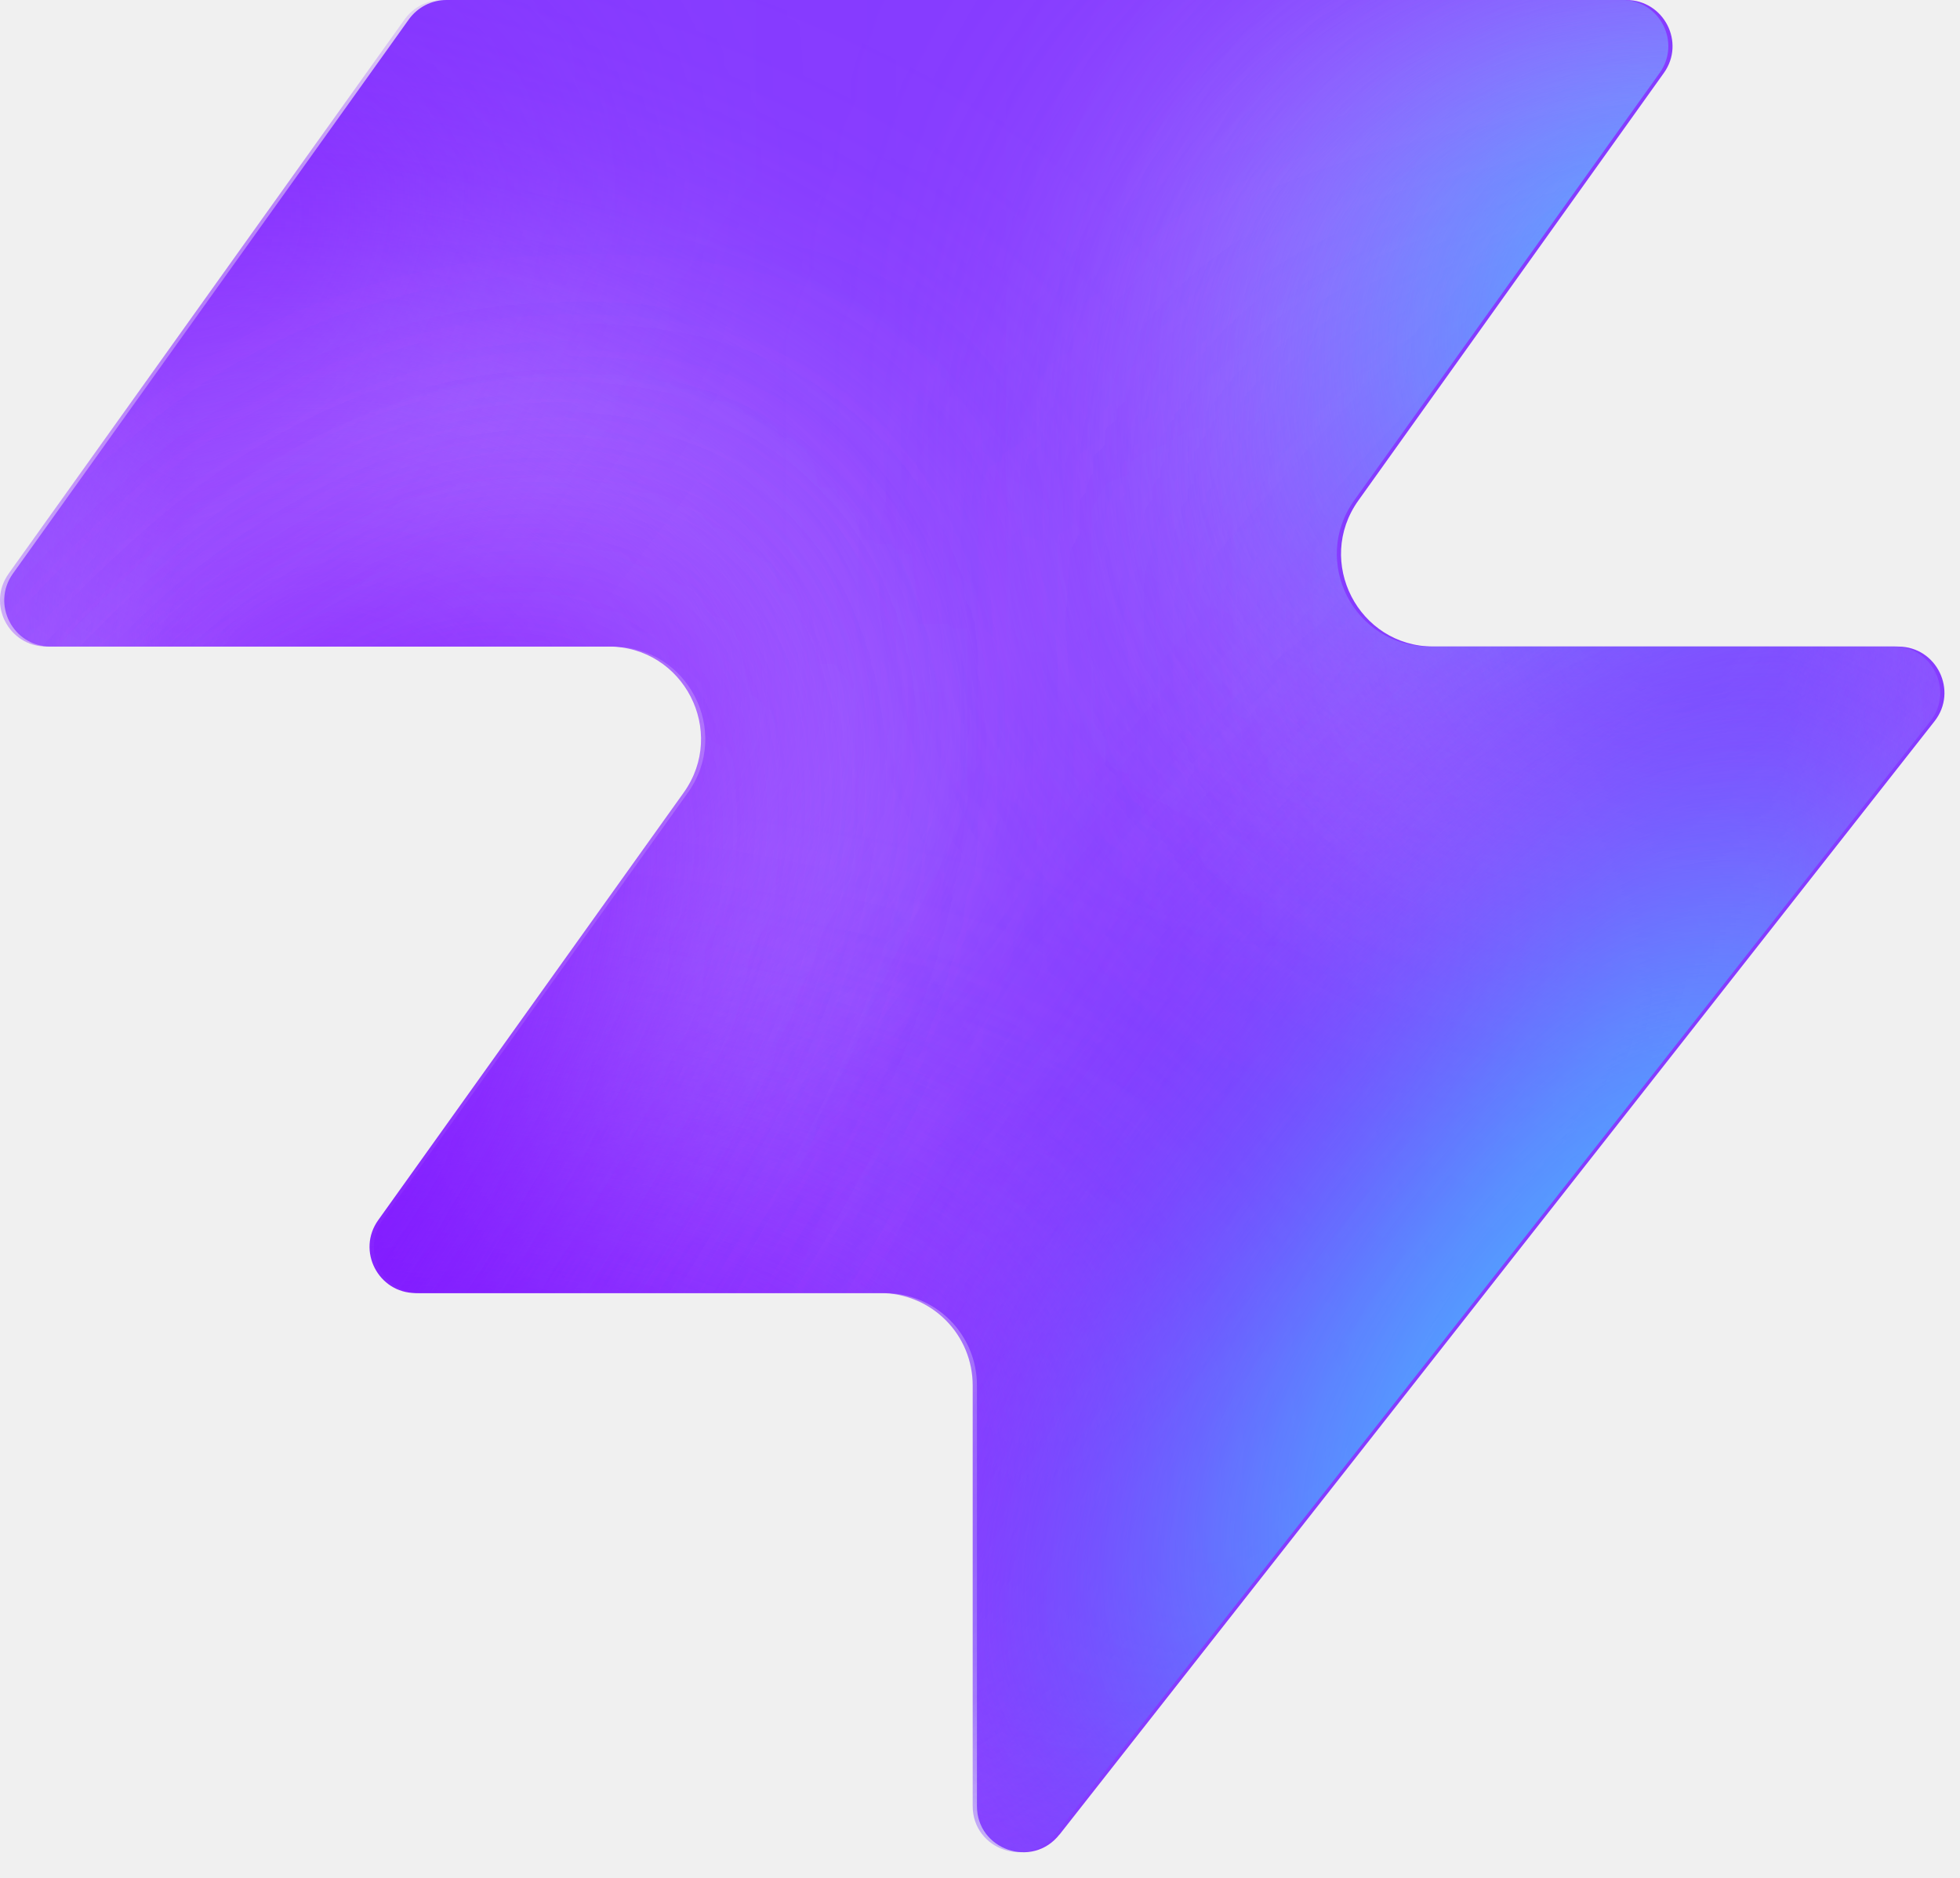
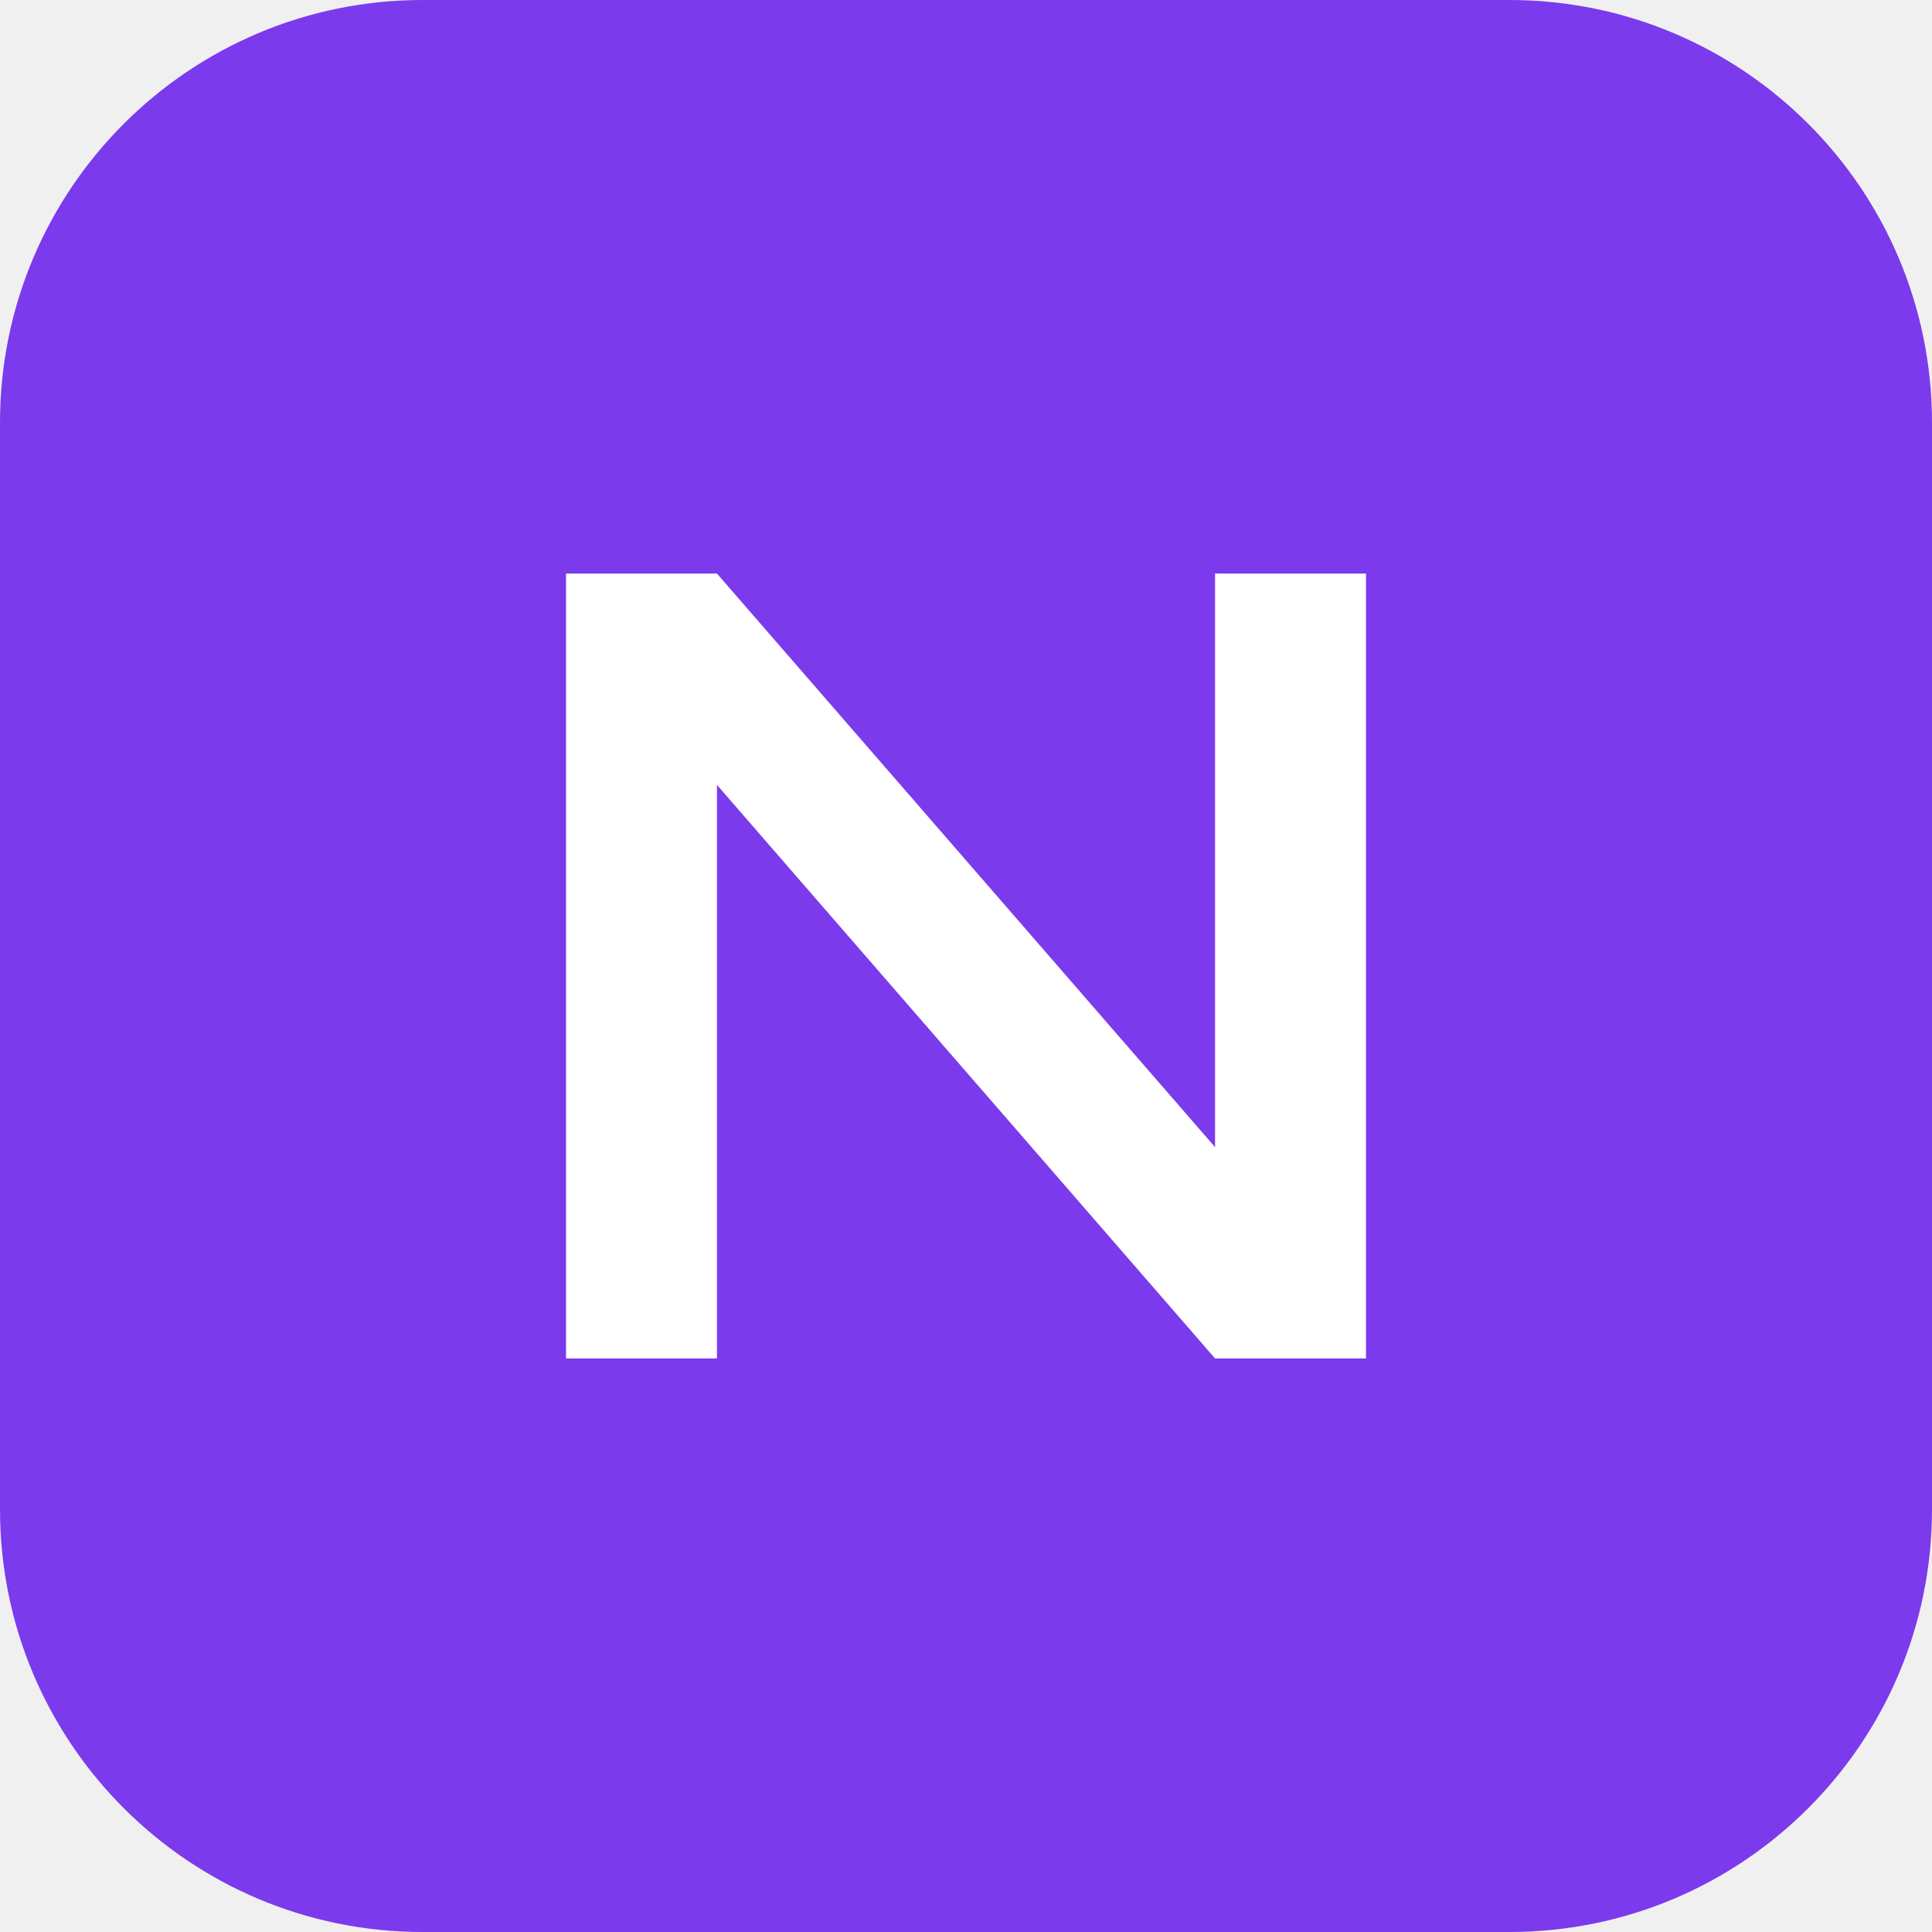
- <svg xmlns="http://www.w3.org/2000/svg" width="48" height="46" fill="none" viewBox="0 0 48 46">
-   <path fill="#863bff" d="M25.946 44.938c-.664.845-2.021.375-2.021-.698V33.937a2.26 2.26 0 0 0-2.262-2.262H10.287c-.92 0-1.456-1.04-.92-1.788l7.48-10.471c1.07-1.497 0-3.578-1.842-3.578H1.237c-.92 0-1.456-1.04-.92-1.788L10.013.474c.214-.297.556-.474.92-.474h28.894c.92 0 1.456 1.04.92 1.788l-7.48 10.471c-1.07 1.498 0 3.579 1.842 3.579h11.377c.943 0 1.473 1.088.89 1.83L25.947 44.94z" style="fill:#863bff;fill:color(display-p3 .525 .23 1);fill-opacity:1" />
-   <mask id="a" width="48" height="46" x="0" y="0" maskUnits="userSpaceOnUse" style="mask-type:alpha">
-     <path fill="#000" d="M25.842 44.938c-.664.844-2.021.375-2.021-.698V33.937a2.26 2.26 0 0 0-2.262-2.262H10.183c-.92 0-1.456-1.04-.92-1.788l7.48-10.471c1.07-1.498 0-3.579-1.842-3.579H1.133c-.92 0-1.456-1.04-.92-1.787L9.91.473c.214-.297.556-.474.92-.474h28.894c.92 0 1.456 1.04.92 1.788l-7.48 10.471c-1.07 1.498 0 3.578 1.842 3.578h11.377c.943 0 1.473 1.088.89 1.832L25.843 44.94z" style="fill:#000;fill-opacity:1" />
-   </mask>
-   <g mask="url(#a)">
-     <g filter="url(#b)">
-       <ellipse cx="5.508" cy="14.704" fill="#ede6ff" rx="5.508" ry="14.704" style="fill:#ede6ff;fill:color(display-p3 .927 .903 1);fill-opacity:1" transform="matrix(.00324 1 1 -.00324 -4.47 31.516)" />
-     </g>
-     <g filter="url(#c)">
-       <ellipse cx="10.399" cy="29.851" fill="#ede6ff" rx="10.399" ry="29.851" style="fill:#ede6ff;fill:color(display-p3 .927 .903 1);fill-opacity:1" transform="matrix(.00324 1 1 -.00324 -39.328 7.883)" />
-     </g>
-     <g filter="url(#d)">
-       <ellipse cx="5.508" cy="30.487" fill="#7e14ff" rx="5.508" ry="30.487" style="fill:#7e14ff;fill:color(display-p3 .492 .077 1);fill-opacity:1" transform="rotate(89.814 -25.913 -14.639)scale(1 -1)" />
-     </g>
-     <g filter="url(#e)">
-       <ellipse cx="5.508" cy="30.599" fill="#7e14ff" rx="5.508" ry="30.599" style="fill:#7e14ff;fill:color(display-p3 .492 .077 1);fill-opacity:1" transform="rotate(89.814 -32.644 -3.334)scale(1 -1)" />
-     </g>
-     <g filter="url(#f)">
-       <ellipse cx="5.508" cy="30.599" fill="#7e14ff" rx="5.508" ry="30.599" style="fill:#7e14ff;fill:color(display-p3 .492 .077 1);fill-opacity:1" transform="matrix(.00324 1 1 -.00324 -34.34 30.47)" />
-     </g>
-     <g filter="url(#g)">
-       <ellipse cx="14.072" cy="22.078" fill="#ede6ff" rx="14.072" ry="22.078" style="fill:#ede6ff;fill:color(display-p3 .927 .903 1);fill-opacity:1" transform="rotate(93.35 24.506 48.493)scale(-1 1)" />
-     </g>
-     <g filter="url(#h)">
-       <ellipse cx="3.47" cy="21.501" fill="#7e14ff" rx="3.47" ry="21.501" style="fill:#7e14ff;fill:color(display-p3 .492 .077 1);fill-opacity:1" transform="rotate(89.009 28.708 47.59)scale(-1 1)" />
-     </g>
-     <g filter="url(#i)">
-       <ellipse cx="3.47" cy="21.501" fill="#7e14ff" rx="3.47" ry="21.501" style="fill:#7e14ff;fill:color(display-p3 .492 .077 1);fill-opacity:1" transform="rotate(89.009 28.708 47.59)scale(-1 1)" />
-     </g>
-     <g filter="url(#j)">
-       <ellipse cx=".387" cy="8.972" fill="#7e14ff" rx="4.407" ry="29.108" style="fill:#7e14ff;fill:color(display-p3 .492 .077 1);fill-opacity:1" transform="rotate(39.51 .387 8.972)" />
-     </g>
-     <g filter="url(#k)">
-       <ellipse cx="47.523" cy="-6.092" fill="#7e14ff" rx="4.407" ry="29.108" style="fill:#7e14ff;fill:color(display-p3 .492 .077 1);fill-opacity:1" transform="rotate(37.892 47.523 -6.092)" />
-     </g>
-     <g filter="url(#l)">
-       <ellipse cx="41.412" cy="6.333" fill="#47bfff" rx="5.971" ry="9.665" style="fill:#47bfff;fill:color(display-p3 .28 .748 1);fill-opacity:1" transform="rotate(37.892 41.412 6.333)" />
-     </g>
-     <g filter="url(#m)">
-       <ellipse cx="-1.879" cy="38.332" fill="#7e14ff" rx="4.407" ry="29.108" style="fill:#7e14ff;fill:color(display-p3 .492 .077 1);fill-opacity:1" transform="rotate(37.892 -1.88 38.332)" />
-     </g>
-     <g filter="url(#n)">
-       <ellipse cx="-1.879" cy="38.332" fill="#7e14ff" rx="4.407" ry="29.108" style="fill:#7e14ff;fill:color(display-p3 .492 .077 1);fill-opacity:1" transform="rotate(37.892 -1.88 38.332)" />
-     </g>
-     <g filter="url(#o)">
-       <ellipse cx="35.651" cy="29.907" fill="#7e14ff" rx="4.407" ry="29.108" style="fill:#7e14ff;fill:color(display-p3 .492 .077 1);fill-opacity:1" transform="rotate(37.892 35.651 29.907)" />
-     </g>
-     <g filter="url(#p)">
-       <ellipse cx="38.418" cy="32.4" fill="#47bfff" rx="5.971" ry="15.297" style="fill:#47bfff;fill:color(display-p3 .28 .748 1);fill-opacity:1" transform="rotate(37.892 38.418 32.4)" />
-     </g>
-   </g>
-   <defs>
-     <filter id="b" width="60.045" height="41.654" x="-19.77" y="16.149" color-interpolation-filters="sRGB" filterUnits="userSpaceOnUse">
-       <feFlood flood-opacity="0" result="BackgroundImageFix" />
-       <feBlend in="SourceGraphic" in2="BackgroundImageFix" result="shape" />
-       <feGaussianBlur result="effect1_foregroundBlur_2002_17158" stdDeviation="7.659" />
-     </filter>
-     <filter id="c" width="90.34" height="51.437" x="-54.613" y="-7.533" color-interpolation-filters="sRGB" filterUnits="userSpaceOnUse">
-       <feFlood flood-opacity="0" result="BackgroundImageFix" />
-       <feBlend in="SourceGraphic" in2="BackgroundImageFix" result="shape" />
-       <feGaussianBlur result="effect1_foregroundBlur_2002_17158" stdDeviation="7.659" />
-     </filter>
-     <filter id="d" width="79.355" height="29.4" x="-49.64" y="2.03" color-interpolation-filters="sRGB" filterUnits="userSpaceOnUse">
-       <feFlood flood-opacity="0" result="BackgroundImageFix" />
-       <feBlend in="SourceGraphic" in2="BackgroundImageFix" result="shape" />
-       <feGaussianBlur result="effect1_foregroundBlur_2002_17158" stdDeviation="4.596" />
-     </filter>
-     <filter id="e" width="79.579" height="29.4" x="-45.045" y="20.029" color-interpolation-filters="sRGB" filterUnits="userSpaceOnUse">
-       <feFlood flood-opacity="0" result="BackgroundImageFix" />
-       <feBlend in="SourceGraphic" in2="BackgroundImageFix" result="shape" />
-       <feGaussianBlur result="effect1_foregroundBlur_2002_17158" stdDeviation="4.596" />
-     </filter>
-     <filter id="f" width="79.579" height="29.4" x="-43.513" y="21.178" color-interpolation-filters="sRGB" filterUnits="userSpaceOnUse">
-       <feFlood flood-opacity="0" result="BackgroundImageFix" />
-       <feBlend in="SourceGraphic" in2="BackgroundImageFix" result="shape" />
-       <feGaussianBlur result="effect1_foregroundBlur_2002_17158" stdDeviation="4.596" />
-     </filter>
-     <filter id="g" width="74.749" height="58.852" x="15.756" y="-17.901" color-interpolation-filters="sRGB" filterUnits="userSpaceOnUse">
-       <feFlood flood-opacity="0" result="BackgroundImageFix" />
-       <feBlend in="SourceGraphic" in2="BackgroundImageFix" result="shape" />
-       <feGaussianBlur result="effect1_foregroundBlur_2002_17158" stdDeviation="7.659" />
-     </filter>
-     <filter id="h" width="61.377" height="25.362" x="23.548" y="2.284" color-interpolation-filters="sRGB" filterUnits="userSpaceOnUse">
-       <feFlood flood-opacity="0" result="BackgroundImageFix" />
-       <feBlend in="SourceGraphic" in2="BackgroundImageFix" result="shape" />
-       <feGaussianBlur result="effect1_foregroundBlur_2002_17158" stdDeviation="4.596" />
-     </filter>
-     <filter id="i" width="61.377" height="25.362" x="23.548" y="2.284" color-interpolation-filters="sRGB" filterUnits="userSpaceOnUse">
-       <feFlood flood-opacity="0" result="BackgroundImageFix" />
-       <feBlend in="SourceGraphic" in2="BackgroundImageFix" result="shape" />
-       <feGaussianBlur result="effect1_foregroundBlur_2002_17158" stdDeviation="4.596" />
-     </filter>
-     <filter id="j" width="56.045" height="63.649" x="-27.636" y="-22.853" color-interpolation-filters="sRGB" filterUnits="userSpaceOnUse">
-       <feFlood flood-opacity="0" result="BackgroundImageFix" />
-       <feBlend in="SourceGraphic" in2="BackgroundImageFix" result="shape" />
-       <feGaussianBlur result="effect1_foregroundBlur_2002_17158" stdDeviation="4.596" />
-     </filter>
-     <filter id="k" width="54.814" height="64.646" x="20.116" y="-38.415" color-interpolation-filters="sRGB" filterUnits="userSpaceOnUse">
-       <feFlood flood-opacity="0" result="BackgroundImageFix" />
-       <feBlend in="SourceGraphic" in2="BackgroundImageFix" result="shape" />
-       <feGaussianBlur result="effect1_foregroundBlur_2002_17158" stdDeviation="4.596" />
-     </filter>
-     <filter id="l" width="33.541" height="35.313" x="24.641" y="-11.323" color-interpolation-filters="sRGB" filterUnits="userSpaceOnUse">
-       <feFlood flood-opacity="0" result="BackgroundImageFix" />
-       <feBlend in="SourceGraphic" in2="BackgroundImageFix" result="shape" />
-       <feGaussianBlur result="effect1_foregroundBlur_2002_17158" stdDeviation="4.596" />
-     </filter>
-     <filter id="m" width="54.814" height="64.646" x="-29.286" y="6.009" color-interpolation-filters="sRGB" filterUnits="userSpaceOnUse">
-       <feFlood flood-opacity="0" result="BackgroundImageFix" />
-       <feBlend in="SourceGraphic" in2="BackgroundImageFix" result="shape" />
-       <feGaussianBlur result="effect1_foregroundBlur_2002_17158" stdDeviation="4.596" />
-     </filter>
-     <filter id="n" width="54.814" height="64.646" x="-29.286" y="6.009" color-interpolation-filters="sRGB" filterUnits="userSpaceOnUse">
-       <feFlood flood-opacity="0" result="BackgroundImageFix" />
-       <feBlend in="SourceGraphic" in2="BackgroundImageFix" result="shape" />
-       <feGaussianBlur result="effect1_foregroundBlur_2002_17158" stdDeviation="4.596" />
-     </filter>
-     <filter id="o" width="54.814" height="64.646" x="8.244" y="-2.416" color-interpolation-filters="sRGB" filterUnits="userSpaceOnUse">
-       <feFlood flood-opacity="0" result="BackgroundImageFix" />
-       <feBlend in="SourceGraphic" in2="BackgroundImageFix" result="shape" />
-       <feGaussianBlur result="effect1_foregroundBlur_2002_17158" stdDeviation="4.596" />
-     </filter>
-     <filter id="p" width="39.409" height="43.623" x="18.713" y="10.588" color-interpolation-filters="sRGB" filterUnits="userSpaceOnUse">
-       <feFlood flood-opacity="0" result="BackgroundImageFix" />
-       <feBlend in="SourceGraphic" in2="BackgroundImageFix" result="shape" />
-       <feGaussianBlur result="effect1_foregroundBlur_2002_17158" stdDeviation="4.596" />
-     </filter>
-   </defs>
+ <svg xmlns="http://www.w3.org/2000/svg" viewBox="0 0 512 512">
+   <rect width="512" height="512" rx="112" fill="#7c3aed" />
+   <path d="M150 360V152h40l132 152V152h40v208h-40L190 208v152z" fill="#fff" />
</svg>
